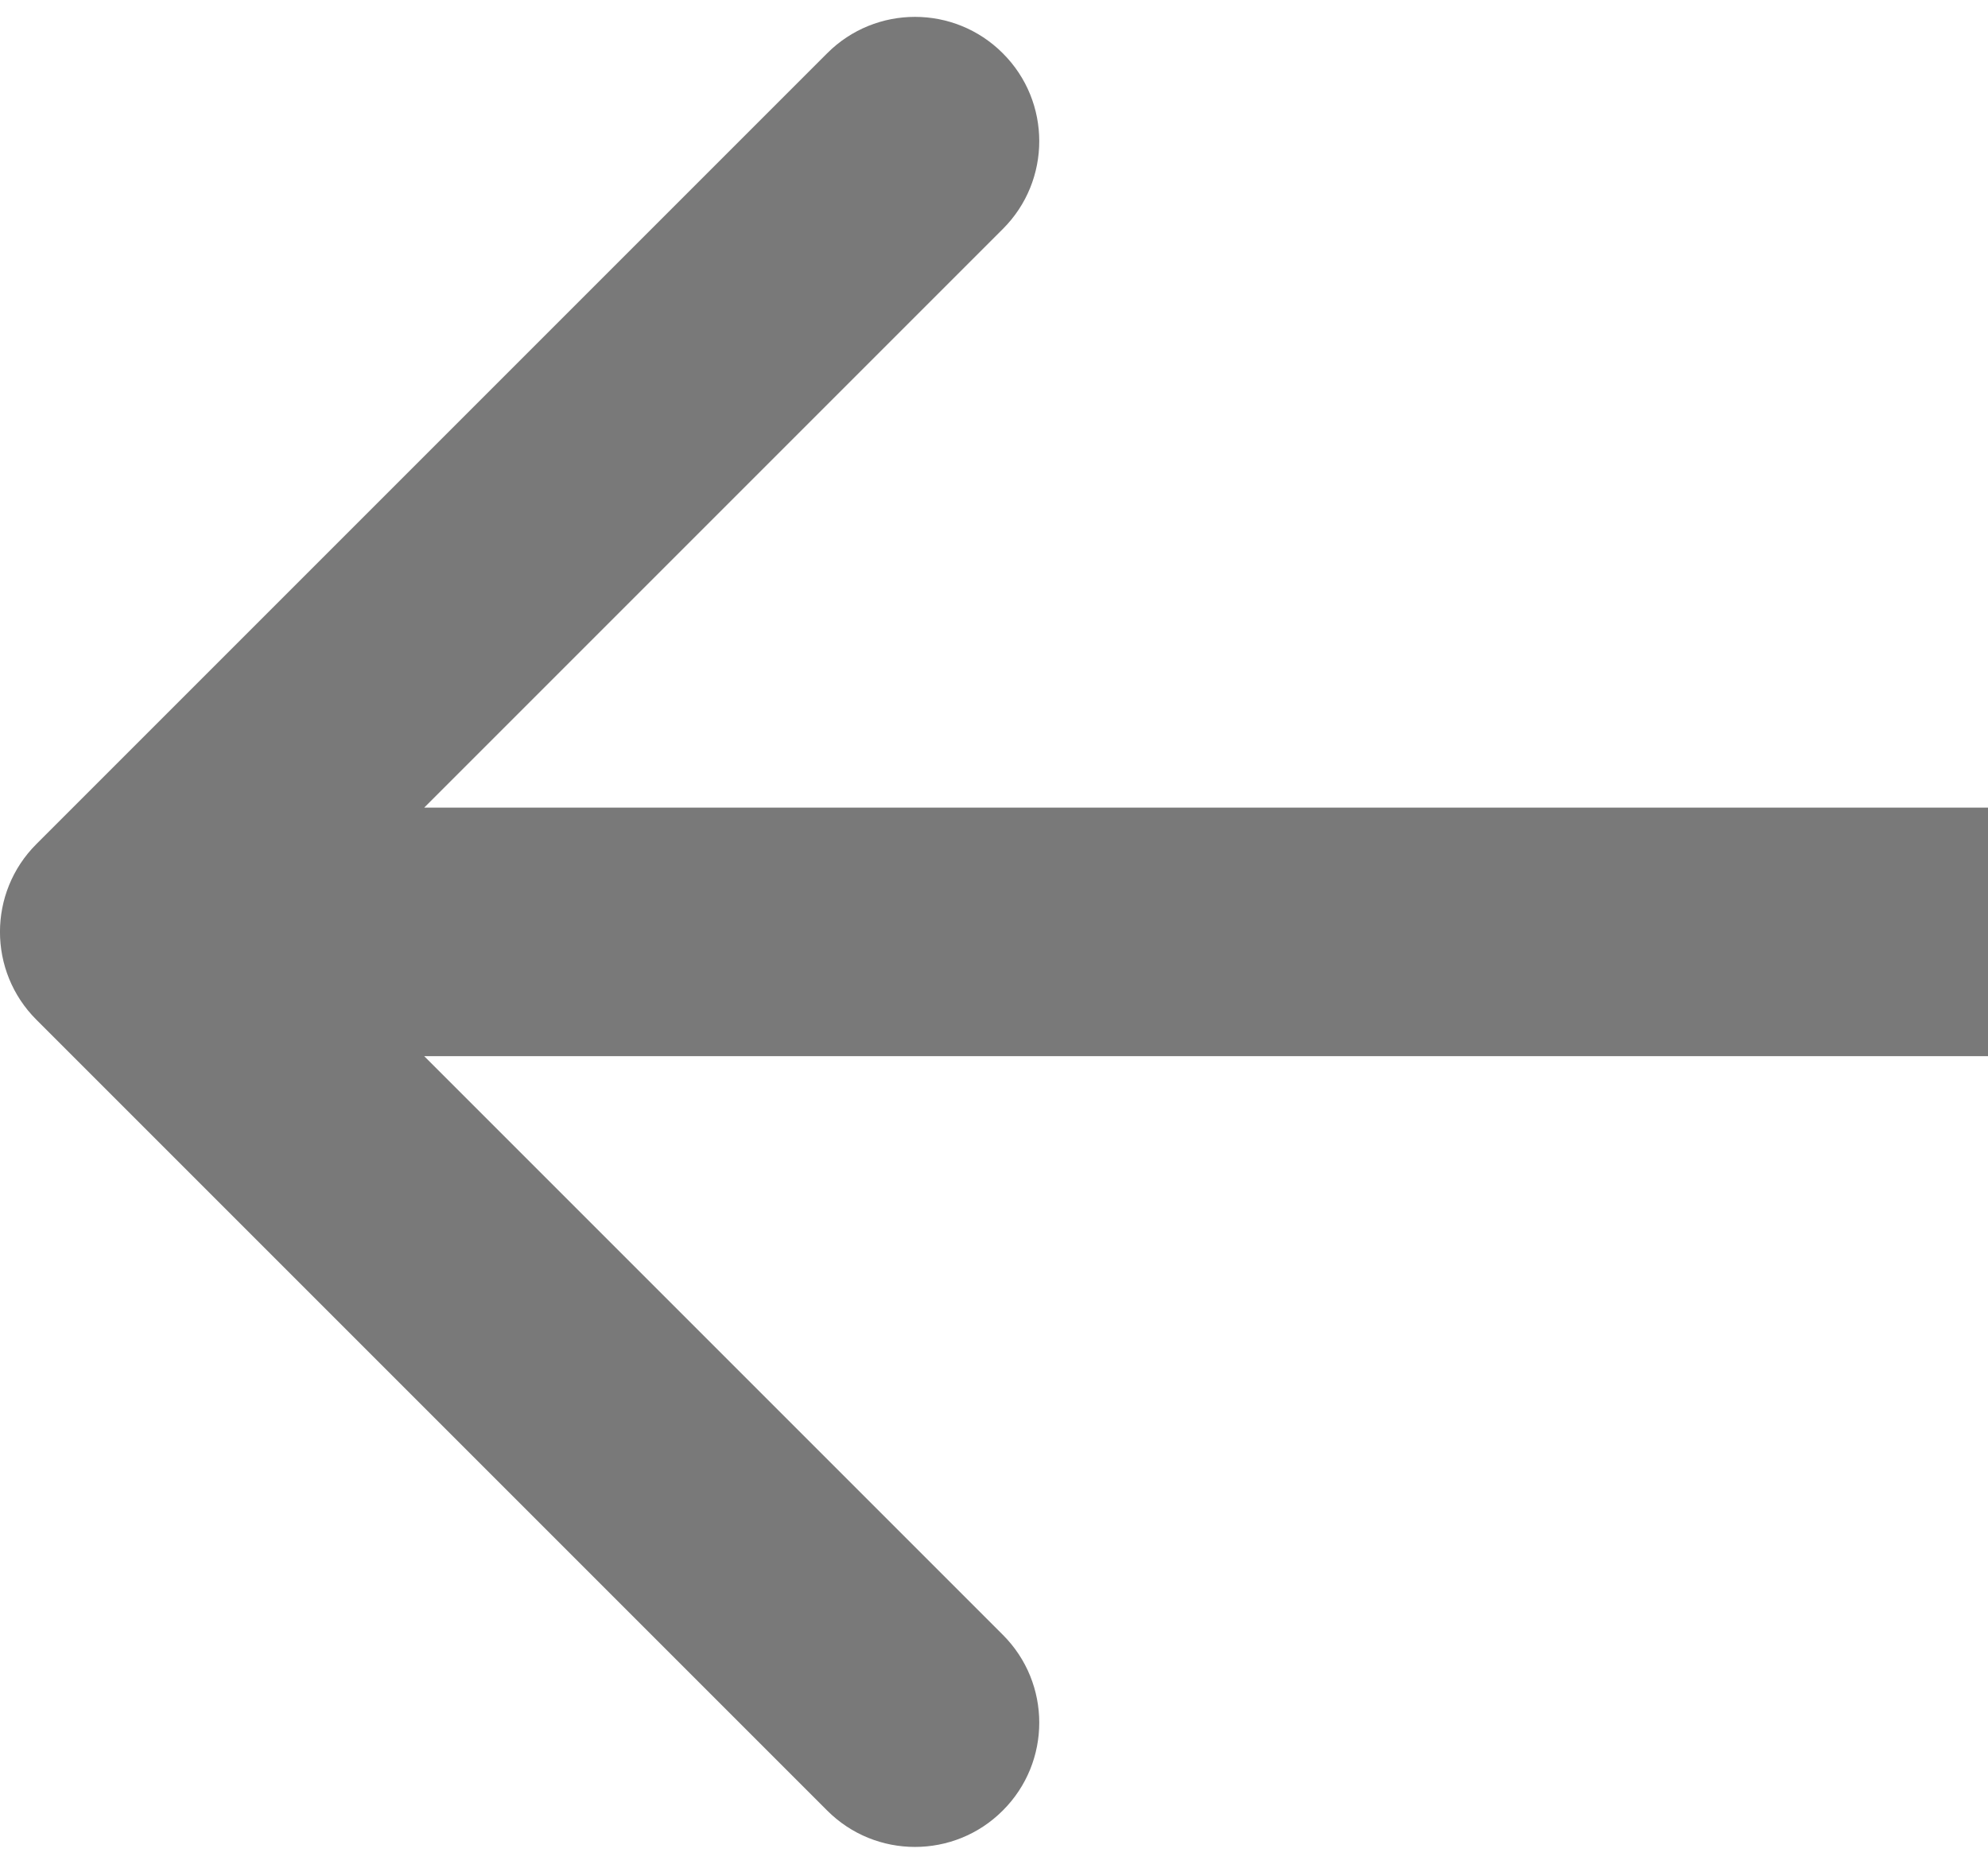
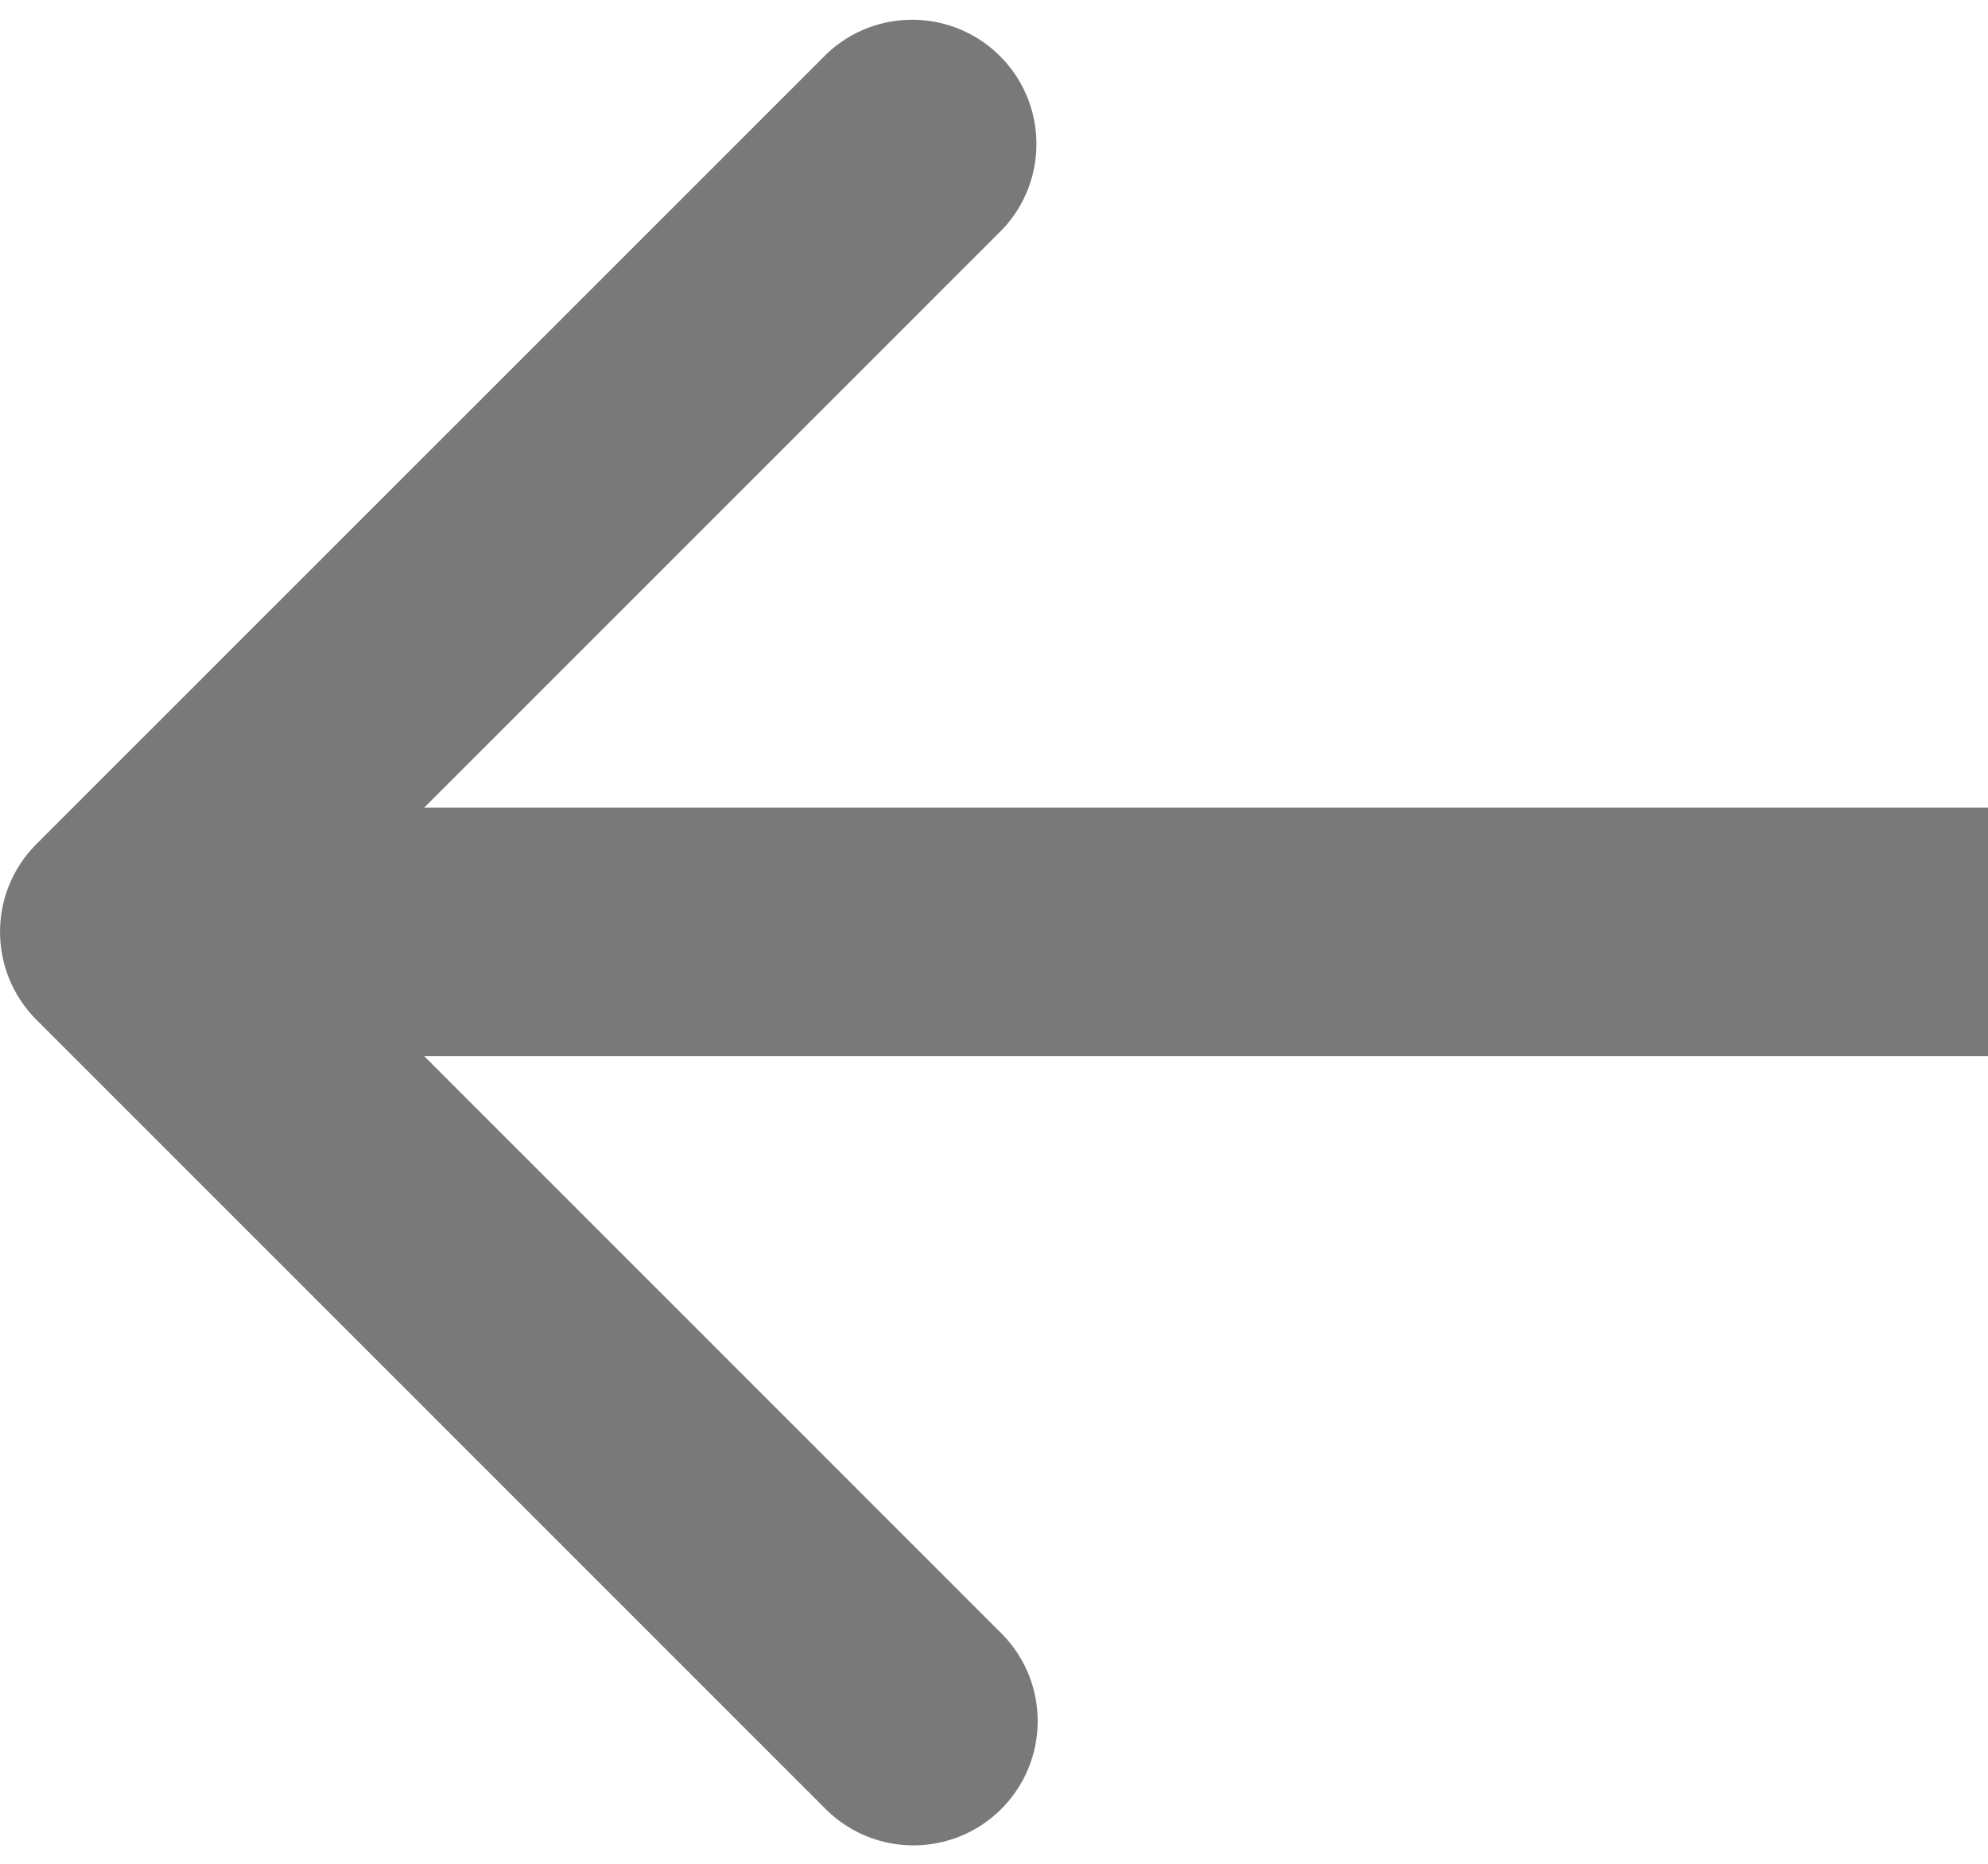
<svg xmlns="http://www.w3.org/2000/svg" width="16" height="15" viewBox="0 0 16 15" fill="none">
-   <path d="M0.293 6.793C-0.098 7.183 -0.098 7.817 0.293 8.207L6.657 14.571C7.047 14.962 7.681 14.962 8.071 14.571C8.462 14.181 8.462 13.547 8.071 13.157L2.414 7.5L8.071 1.843C8.462 1.453 8.462 0.819 8.071 0.429C7.681 0.038 7.047 0.038 6.657 0.429L0.293 6.793ZM16 6.5L1 6.5L1 8.5L16 8.5L16 6.5Z" fill="#797979" />
+   <path d="M.293 6.793a1 1 0 000 1.414l6.364 6.364a1 1 0 001.414-1.414L2.414 7.5l5.657-5.657A1 1 0 006.657.43L.293 6.793zM16 6.5H1v2h15v-2z" fill="#797979" />
</svg>
